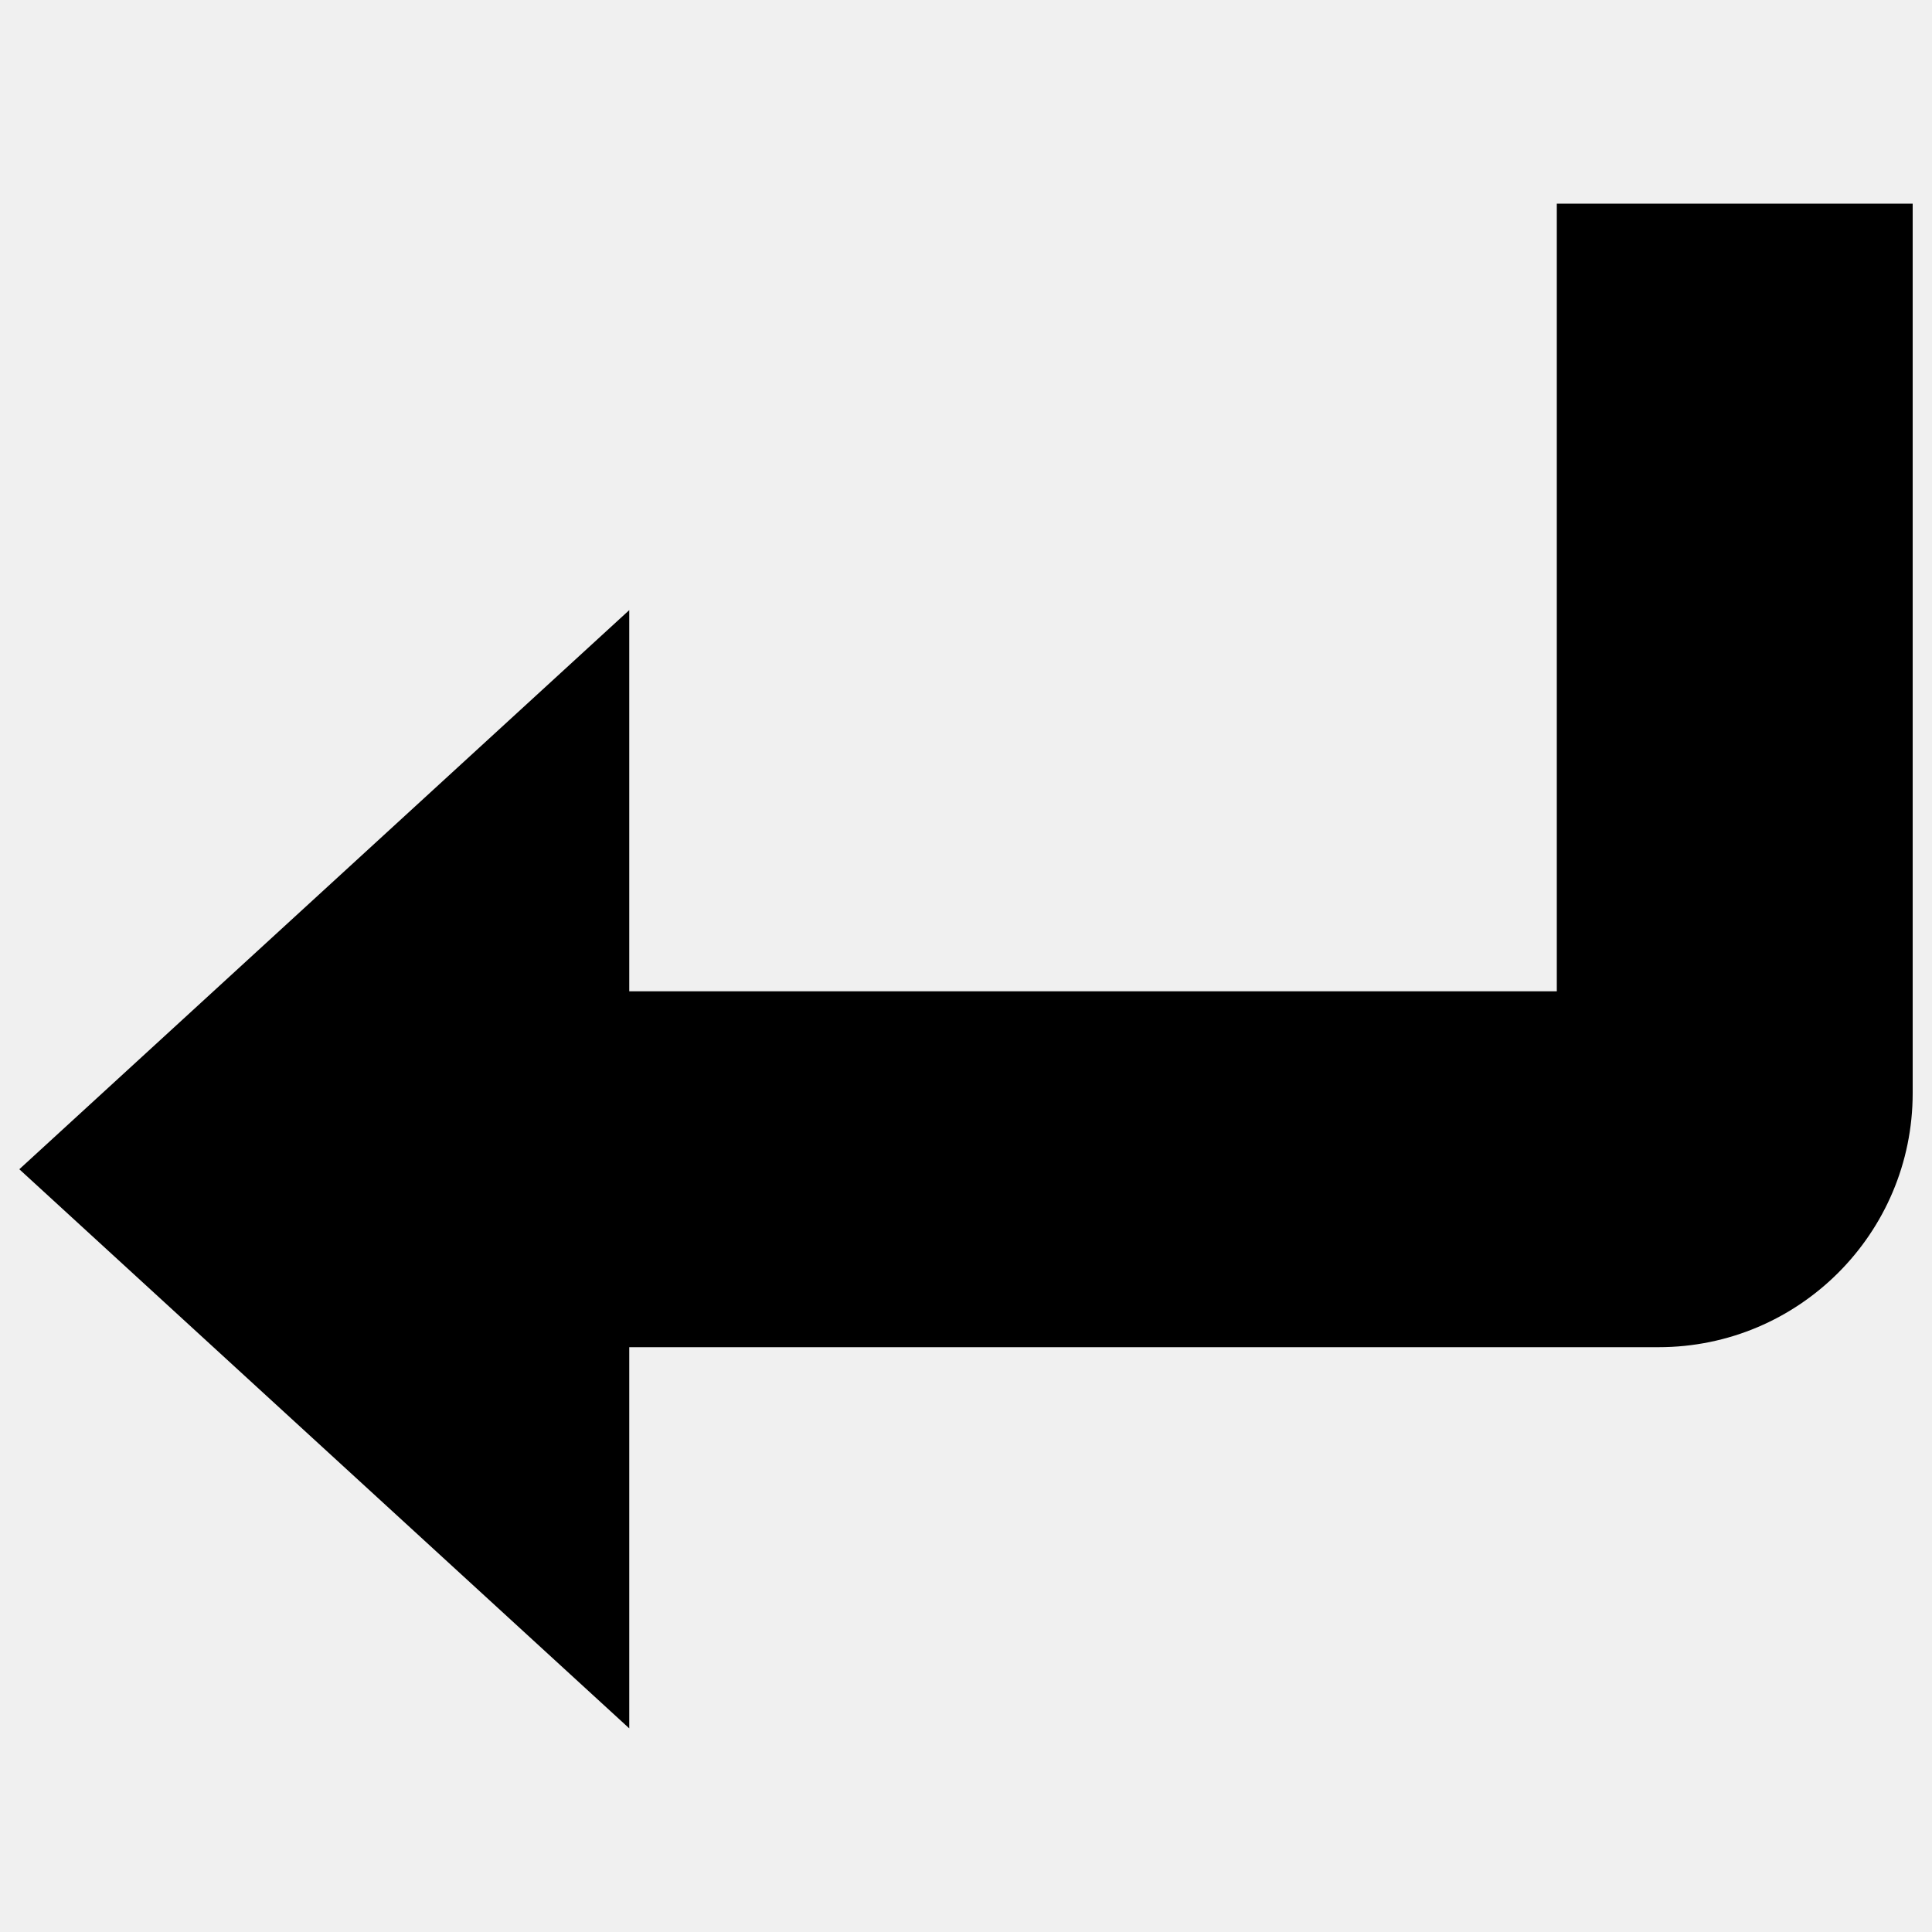
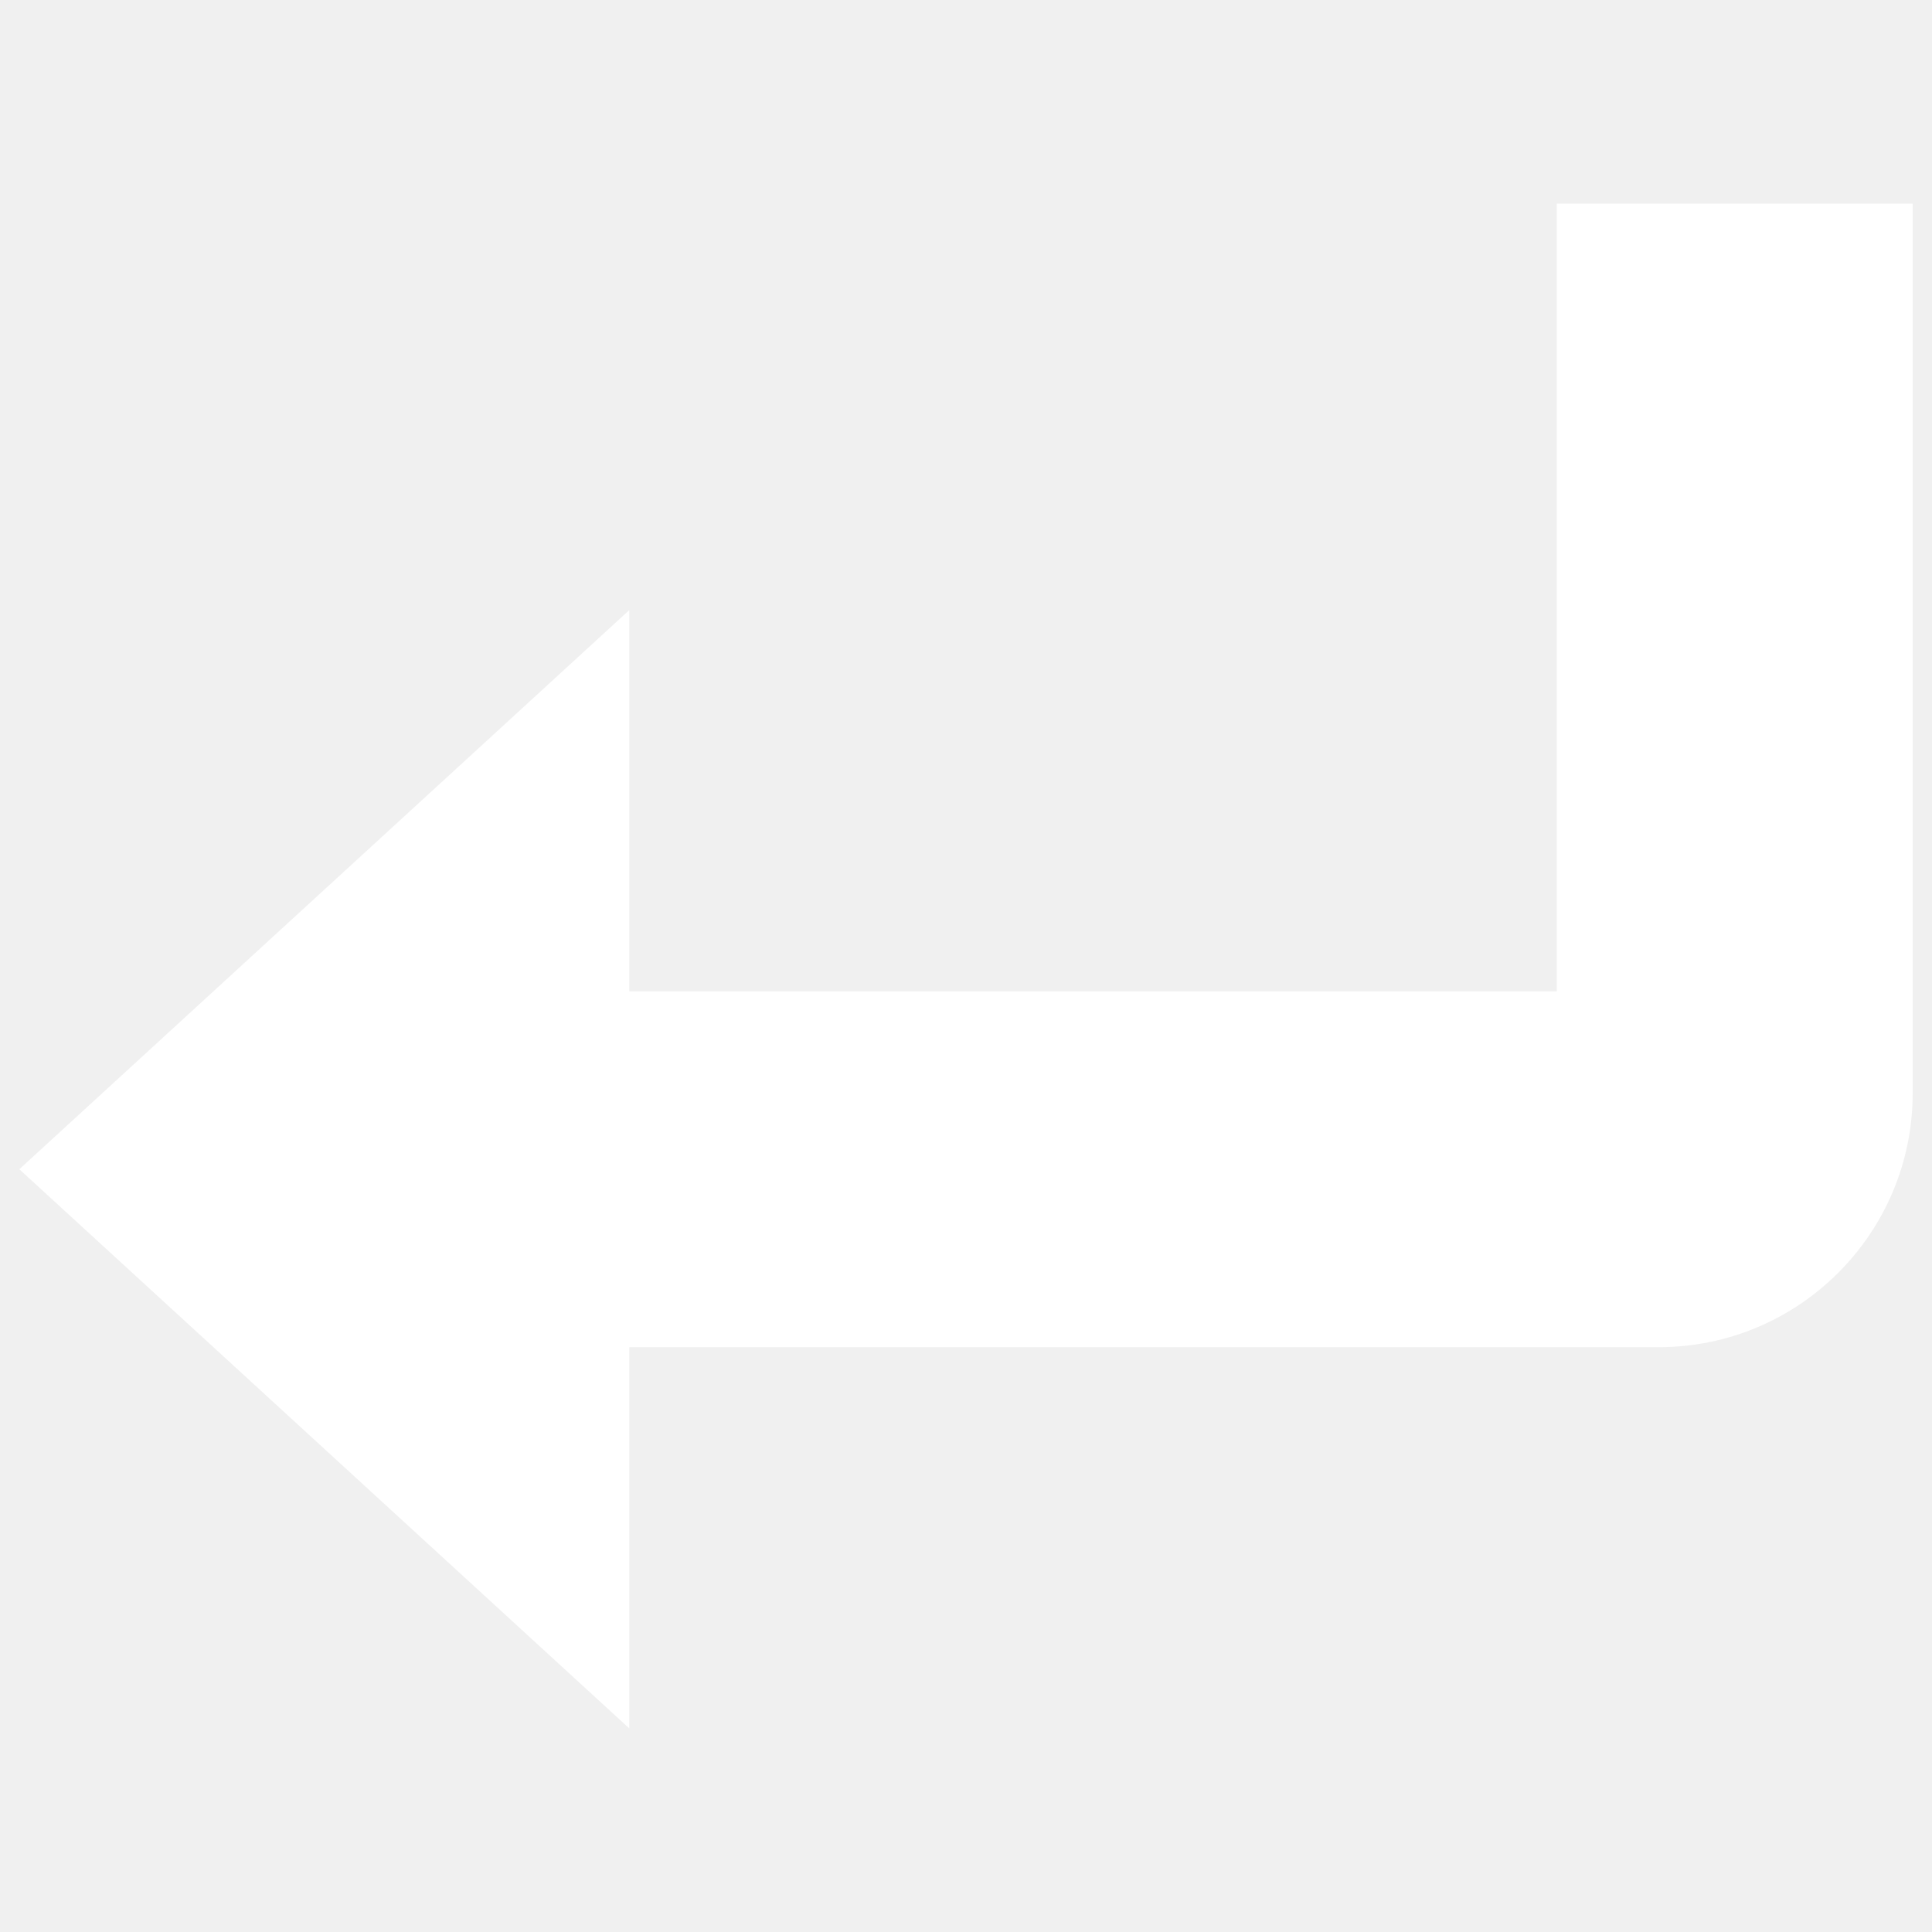
<svg xmlns="http://www.w3.org/2000/svg" version="1.1" x="0px" y="0px" viewBox="0 0 1000 1000" enable-background="new 0 0 1000 1000" xml:space="preserve">
  <g>
-     <path d="M858.5,697.3H325.7v197.3L10,605.2l315.7-289.4v197.3h480.1V105.4H990v460.4C990,638.4,931.1,697.3,858.5,697.3" />
+     <path d="M858.5,697.3H325.7v197.3L10,605.2l315.7-289.4v197.3h480.1V105.4H990v460.4C990,638.4,931.1,697.3,858.5,697.3" fill="#ffffff" />
  </g>
</svg>
